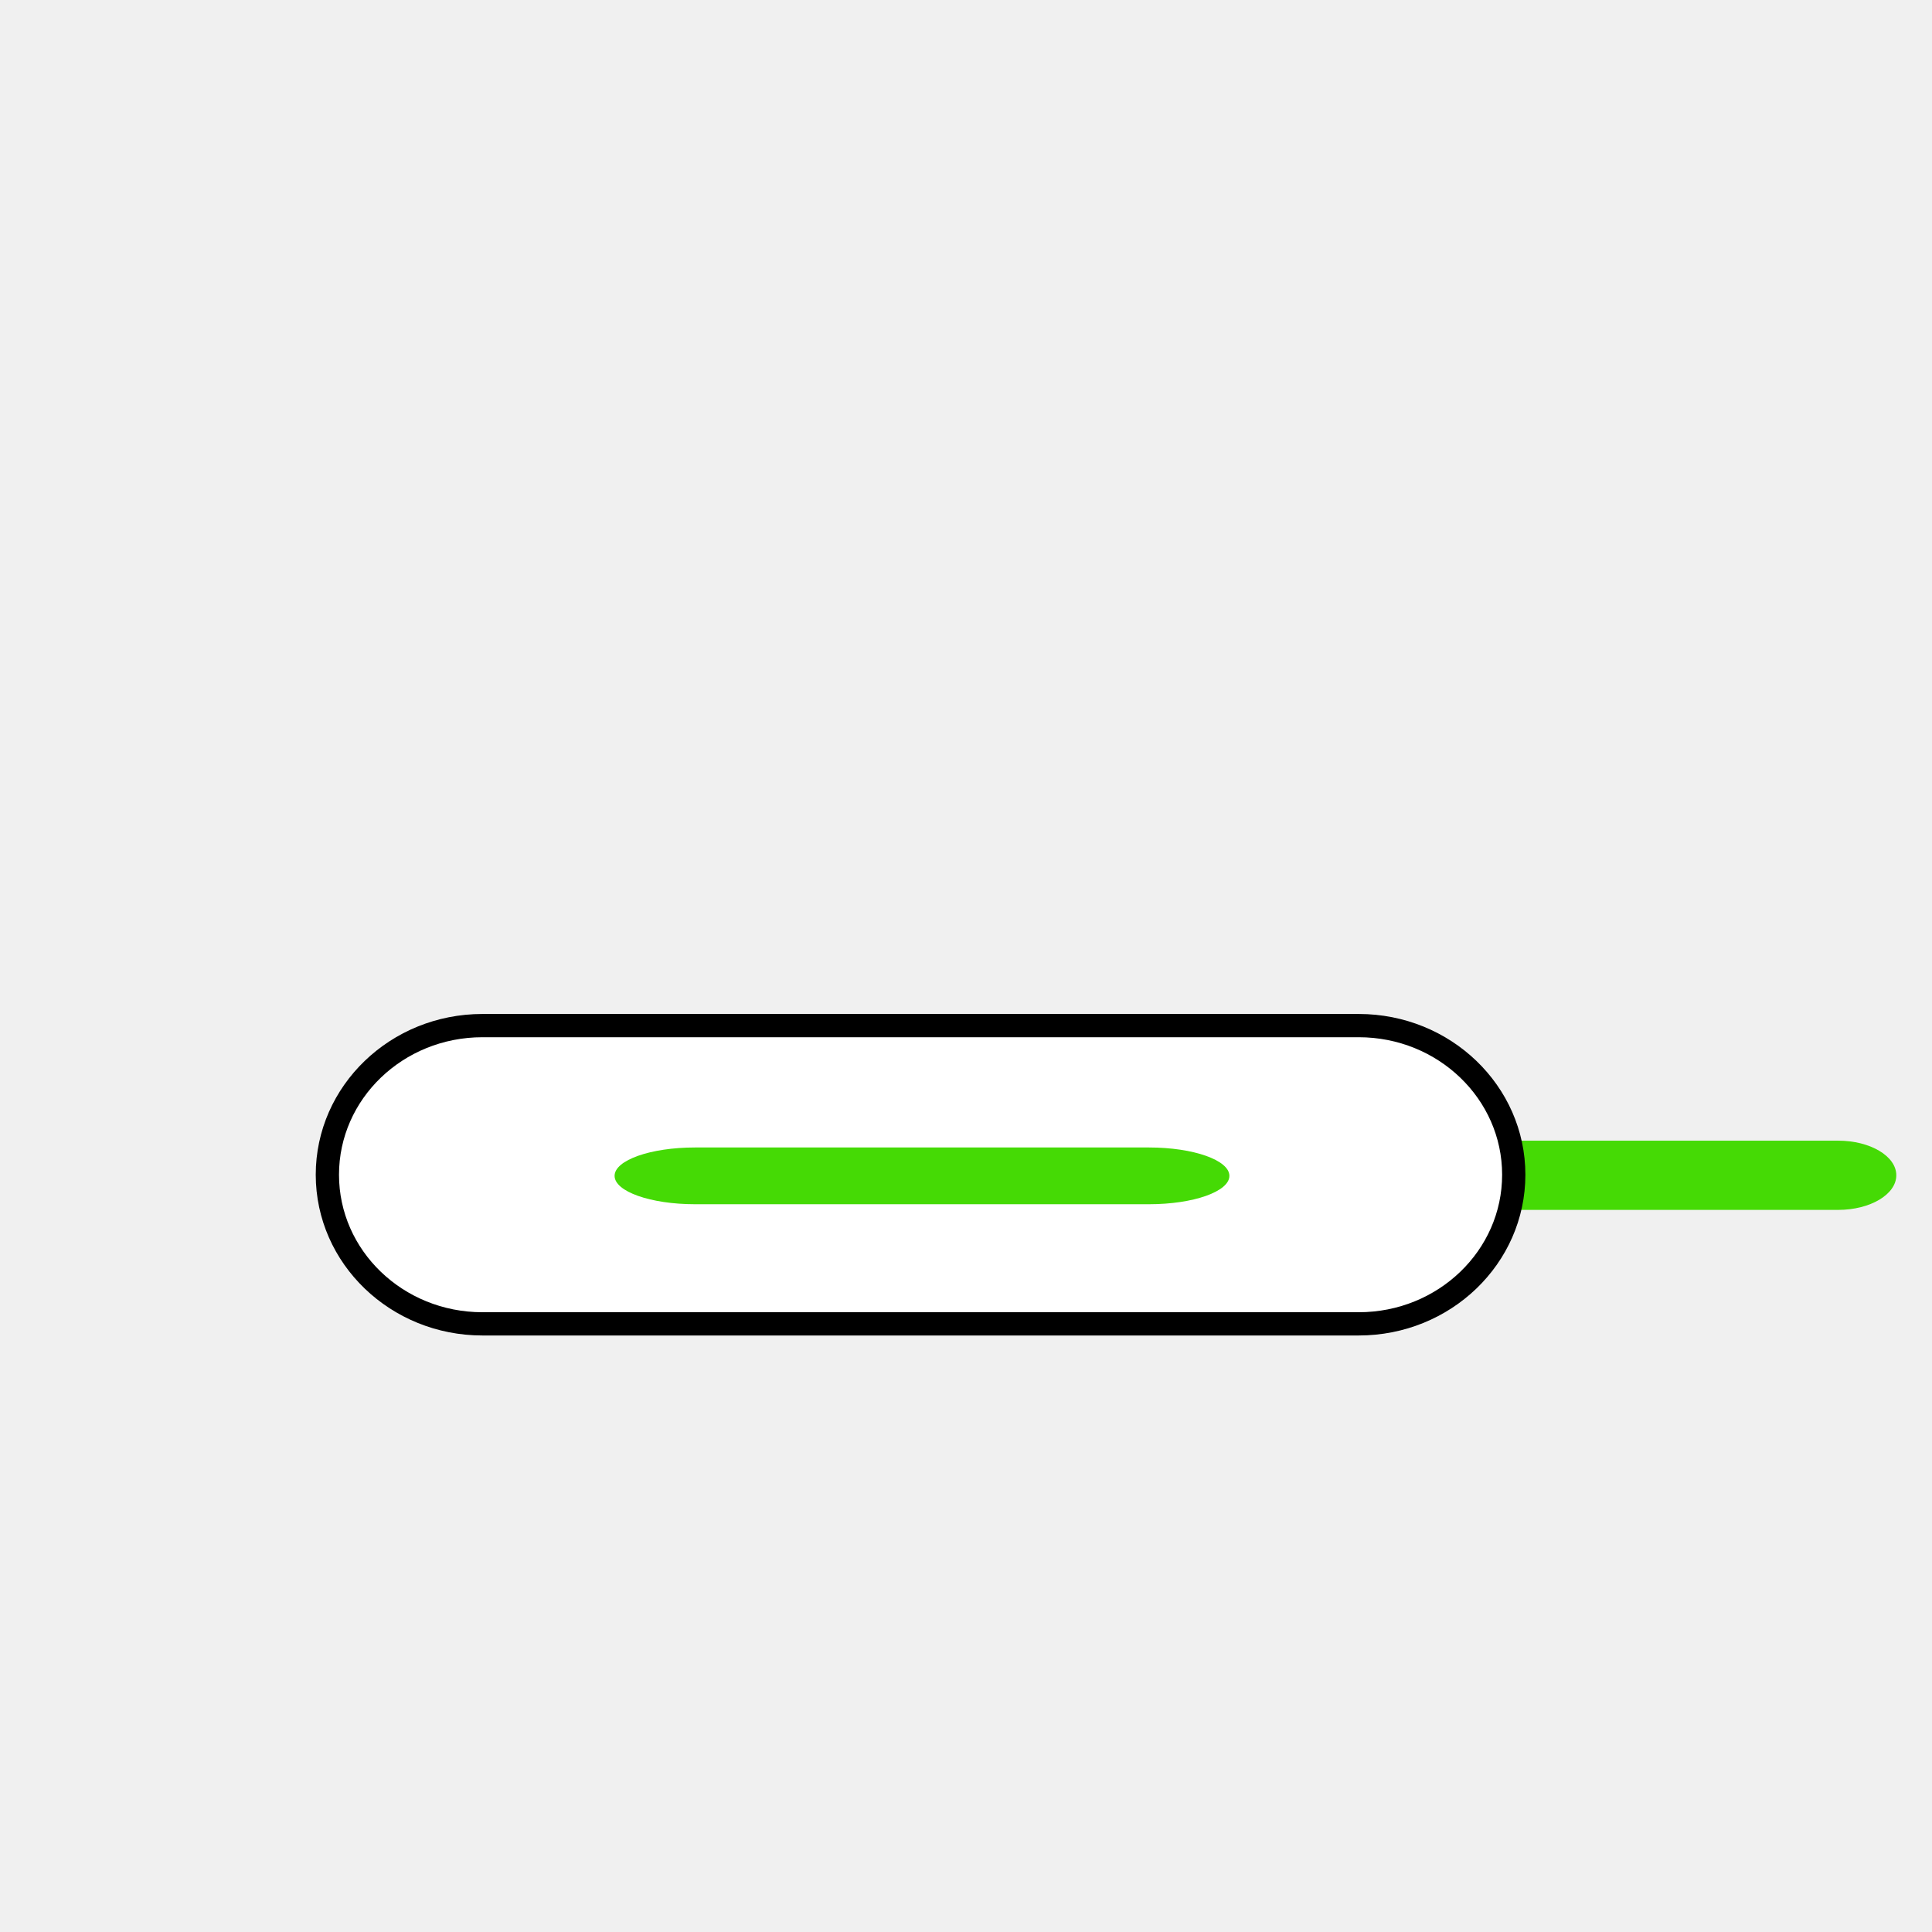
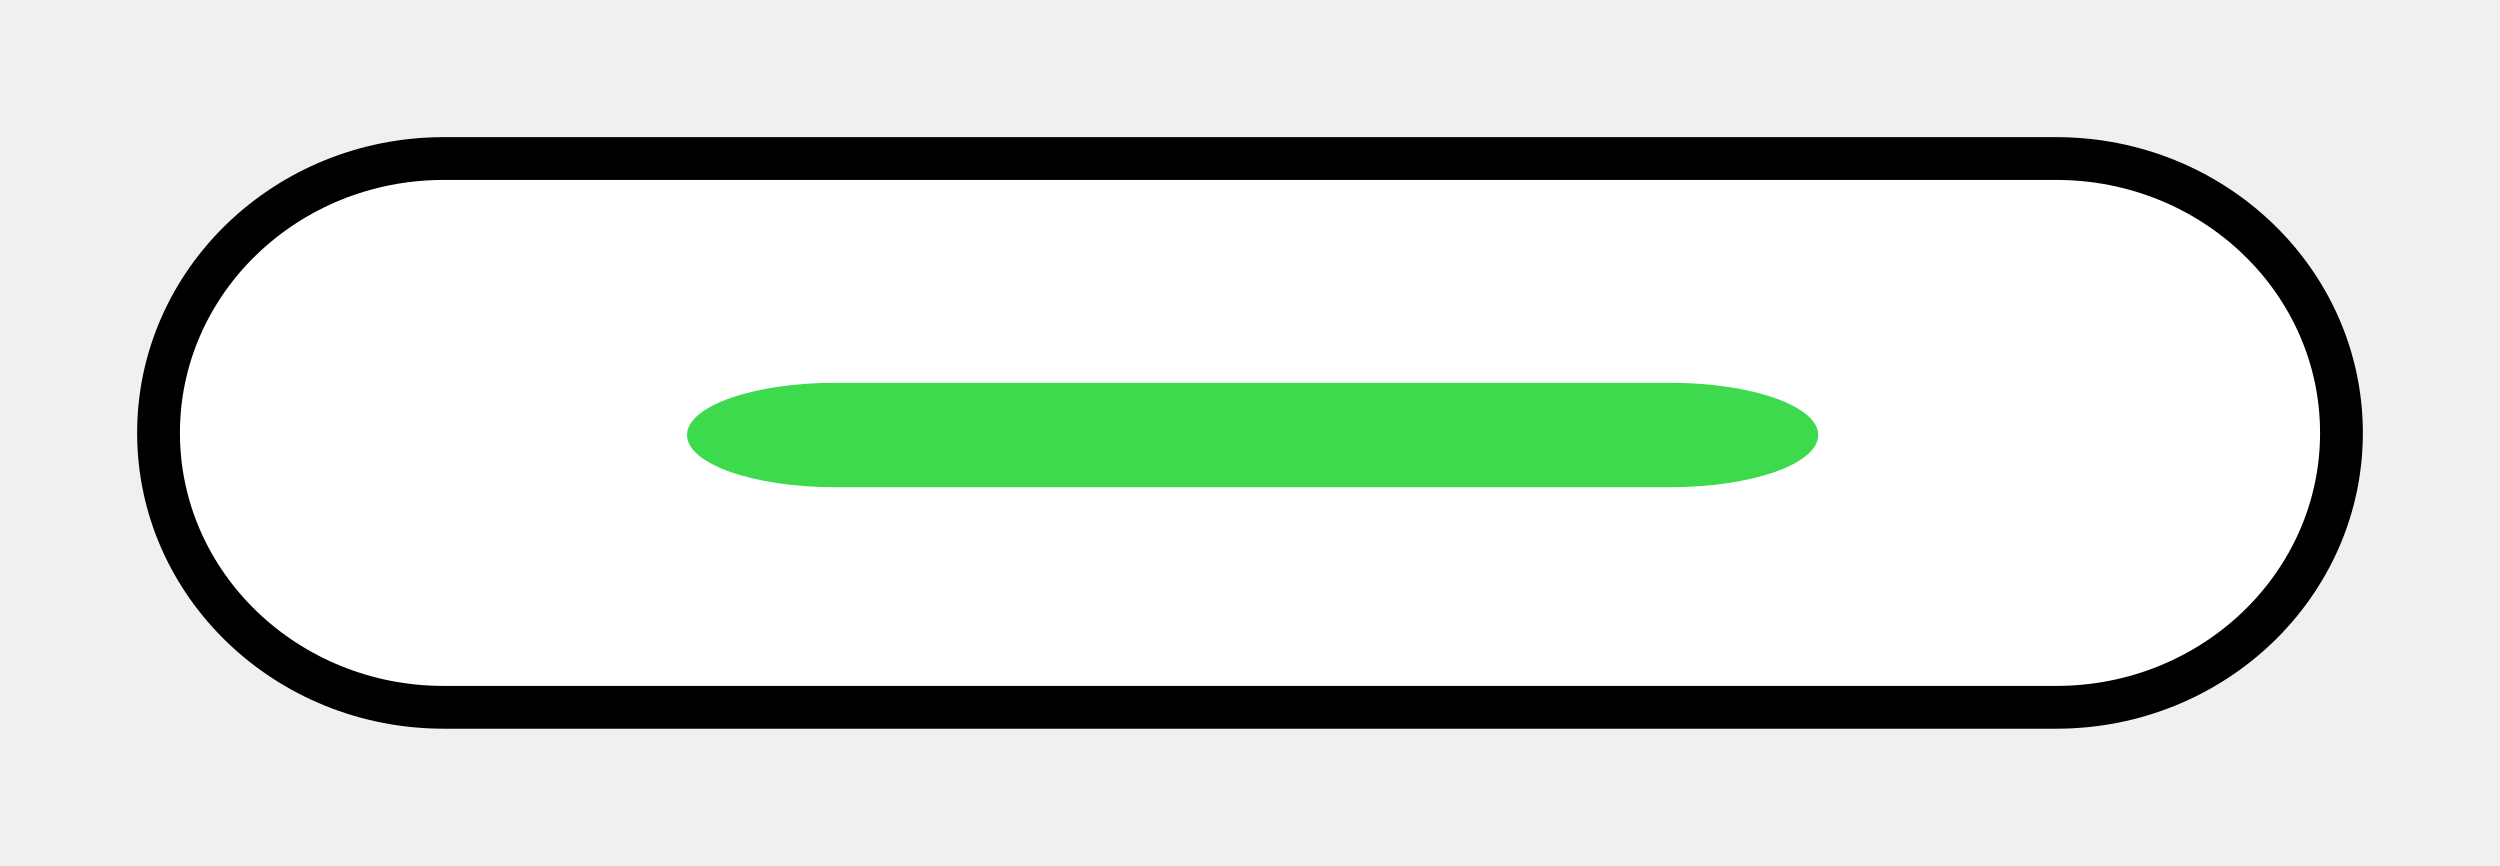
- <svg xmlns="http://www.w3.org/2000/svg" version="1.1" width="1080" height="1080" viewBox="0 0 1080 1080" xml:space="preserve">
-   <defs>
- </defs>
-   <rect x="0" y="0" width="100%" height="100%" fill="transparent" />
-   <g transform="matrix(1 0 0 1 540 540)" id="c31a8a5d-b67a-4cb2-b23f-8f8813d7494d">
-     <rect style="stroke: none; stroke-width: 1; stroke-dasharray: none; stroke-linecap: butt; stroke-dashoffset: 0; stroke-linejoin: miter; stroke-miterlimit: 4; fill: rgb(255,255,255); fill-rule: nonzero; opacity: 1; visibility: hidden;" vector-effect="non-scaling-stroke" x="-540" y="-540" rx="0" ry="0" width="1080" height="1080" />
+ <svg xmlns="http://www.w3.org/2000/svg" version="1.1" width="759.525" height="263.055" viewBox="0 0 759.525 263.055" xml:space="preserve" id="svg6">
+   <defs id="defs1" />
+   <g transform="translate(395.5749,160.5894)" id="g3">
+     <rect style="opacity:1;fill:#ffffff;fill-opacity:0;fill-rule:nonzero;stroke:none;stroke-width:1;stroke-linecap:butt;stroke-linejoin:miter;stroke-miterlimit:4;stroke-dasharray:none;stroke-dashoffset:0" vector-effect="non-scaling-stroke" x="-50" y="-50" rx="0" ry="0" width="100" height="100" id="rect3" />
  </g>
-   <g transform="matrix(1 0 0 1 540 540)" id="f1974712-6133-45c2-bd5a-8280982b8d69">
- </g>
-   <g transform="matrix(2.78 0 0 1.72 935.64 656.99)" id="9062f1c9-1a3c-41c3-aae1-4c633fbdba53">
-     <path style="stroke: rgb(0,0,0); stroke-width: 0; stroke-dasharray: none; stroke-linecap: butt; stroke-dashoffset: 0; stroke-linejoin: miter; stroke-miterlimit: 4; fill: rgb(69,218,5); fill-rule: nonzero; opacity: 1;" vector-effect="non-scaling-stroke" transform=" translate(-50, -50)" d="M 94.75 50 C 94.75 56.213 89.514 61.25 83.054 61.25 L 16.946 61.25 C 10.486 61.25 5.25 56.213 5.25 50 L 5.25 50 C 5.25 43.787 10.486 38.75 16.946 38.75 L 83.053 38.75 C 89.514 38.75 94.75 43.787 94.75 50 L 94.75 50 z" stroke-linecap="round" />
+   <g transform="matrix(7.41,0,0,7.41,379.7625,131.5275)" id="g5">
+     <path style="opacity:1;fill:#ffffff;fill-rule:nonzero;stroke:#000000;stroke-width:13;stroke-linecap:butt;stroke-linejoin:miter;stroke-miterlimit:4;stroke-dasharray:none;stroke-dashoffset:0" vector-effect="non-scaling-stroke" transform="translate(-50,-50)" d="m 94.75,50 c 0,6.213 -5.236,11.25 -11.696,11.25 H 16.946 C 10.486,61.25 5.25,56.213 5.25,50 v 0 c 0,-6.213 5.236,-11.25 11.696,-11.25 h 66.107 c 6.461,0 11.697,5.037 11.697,11.25 z" stroke-linecap="round" id="path4" />
  </g>
-   <g transform="matrix(7.41 0 0 7.41 514.6 656.68)" id="46ecaa3f-6d44-485c-87f4-9a7ef9045af6">
-     <path style="stroke: rgb(0,0,0); stroke-width: 13; stroke-dasharray: none; stroke-linecap: butt; stroke-dashoffset: 0; stroke-linejoin: miter; stroke-miterlimit: 4; fill: rgb(255,255,255); fill-rule: nonzero; opacity: 1;" vector-effect="non-scaling-stroke" transform=" translate(-50, -50)" d="M 94.75 50 C 94.75 56.213 89.514 61.25 83.054 61.25 L 16.946 61.25 C 10.486 61.25 5.25 56.213 5.25 50 L 5.25 50 C 5.25 43.787 10.486 38.75 16.946 38.75 L 83.053 38.75 C 89.514 38.75 94.75 43.787 94.75 50 L 94.75 50 z" stroke-linecap="round" />
-   </g>
-   <g transform="matrix(3.84 0 0 1.41 515.4 657.31)" id="d9c78e35-b743-4d55-9e4e-e728db5254ca">
-     <path style="stroke: rgb(0,0,0); stroke-width: 0; stroke-dasharray: none; stroke-linecap: butt; stroke-dashoffset: 0; stroke-linejoin: miter; stroke-miterlimit: 4; fill: rgb(69,218,5); fill-rule: nonzero; opacity: 1;" vector-effect="non-scaling-stroke" transform=" translate(-50, -50)" d="M 94.75 50 C 94.75 56.213 89.514 61.25 83.054 61.25 L 16.946 61.25 C 10.486 61.25 5.25 56.213 5.25 50 L 5.25 50 C 5.25 43.787 10.486 38.75 16.946 38.75 L 83.053 38.75 C 89.514 38.75 94.75 43.787 94.75 50 L 94.75 50 z" stroke-linecap="round" />
+   <g transform="matrix(3.84,0,0,1.41,380.5625,132.1575)" id="g6">
+     <path style="opacity:1;fill:#3dda4d;fill-rule:nonzero;stroke:#000000;stroke-width:0;stroke-linecap:butt;stroke-linejoin:miter;stroke-miterlimit:4;stroke-dasharray:none;stroke-dashoffset:0" vector-effect="non-scaling-stroke" transform="translate(-50,-50)" d="m 94.75,50 c 0,6.213 -5.236,11.25 -11.696,11.25 H 16.946 C 10.486,61.25 5.25,56.213 5.25,50 v 0 c 0,-6.213 5.236,-11.25 11.696,-11.25 h 66.107 c 6.461,0 11.697,5.037 11.697,11.25 z" stroke-linecap="round" id="path5" />
  </g>
</svg>
